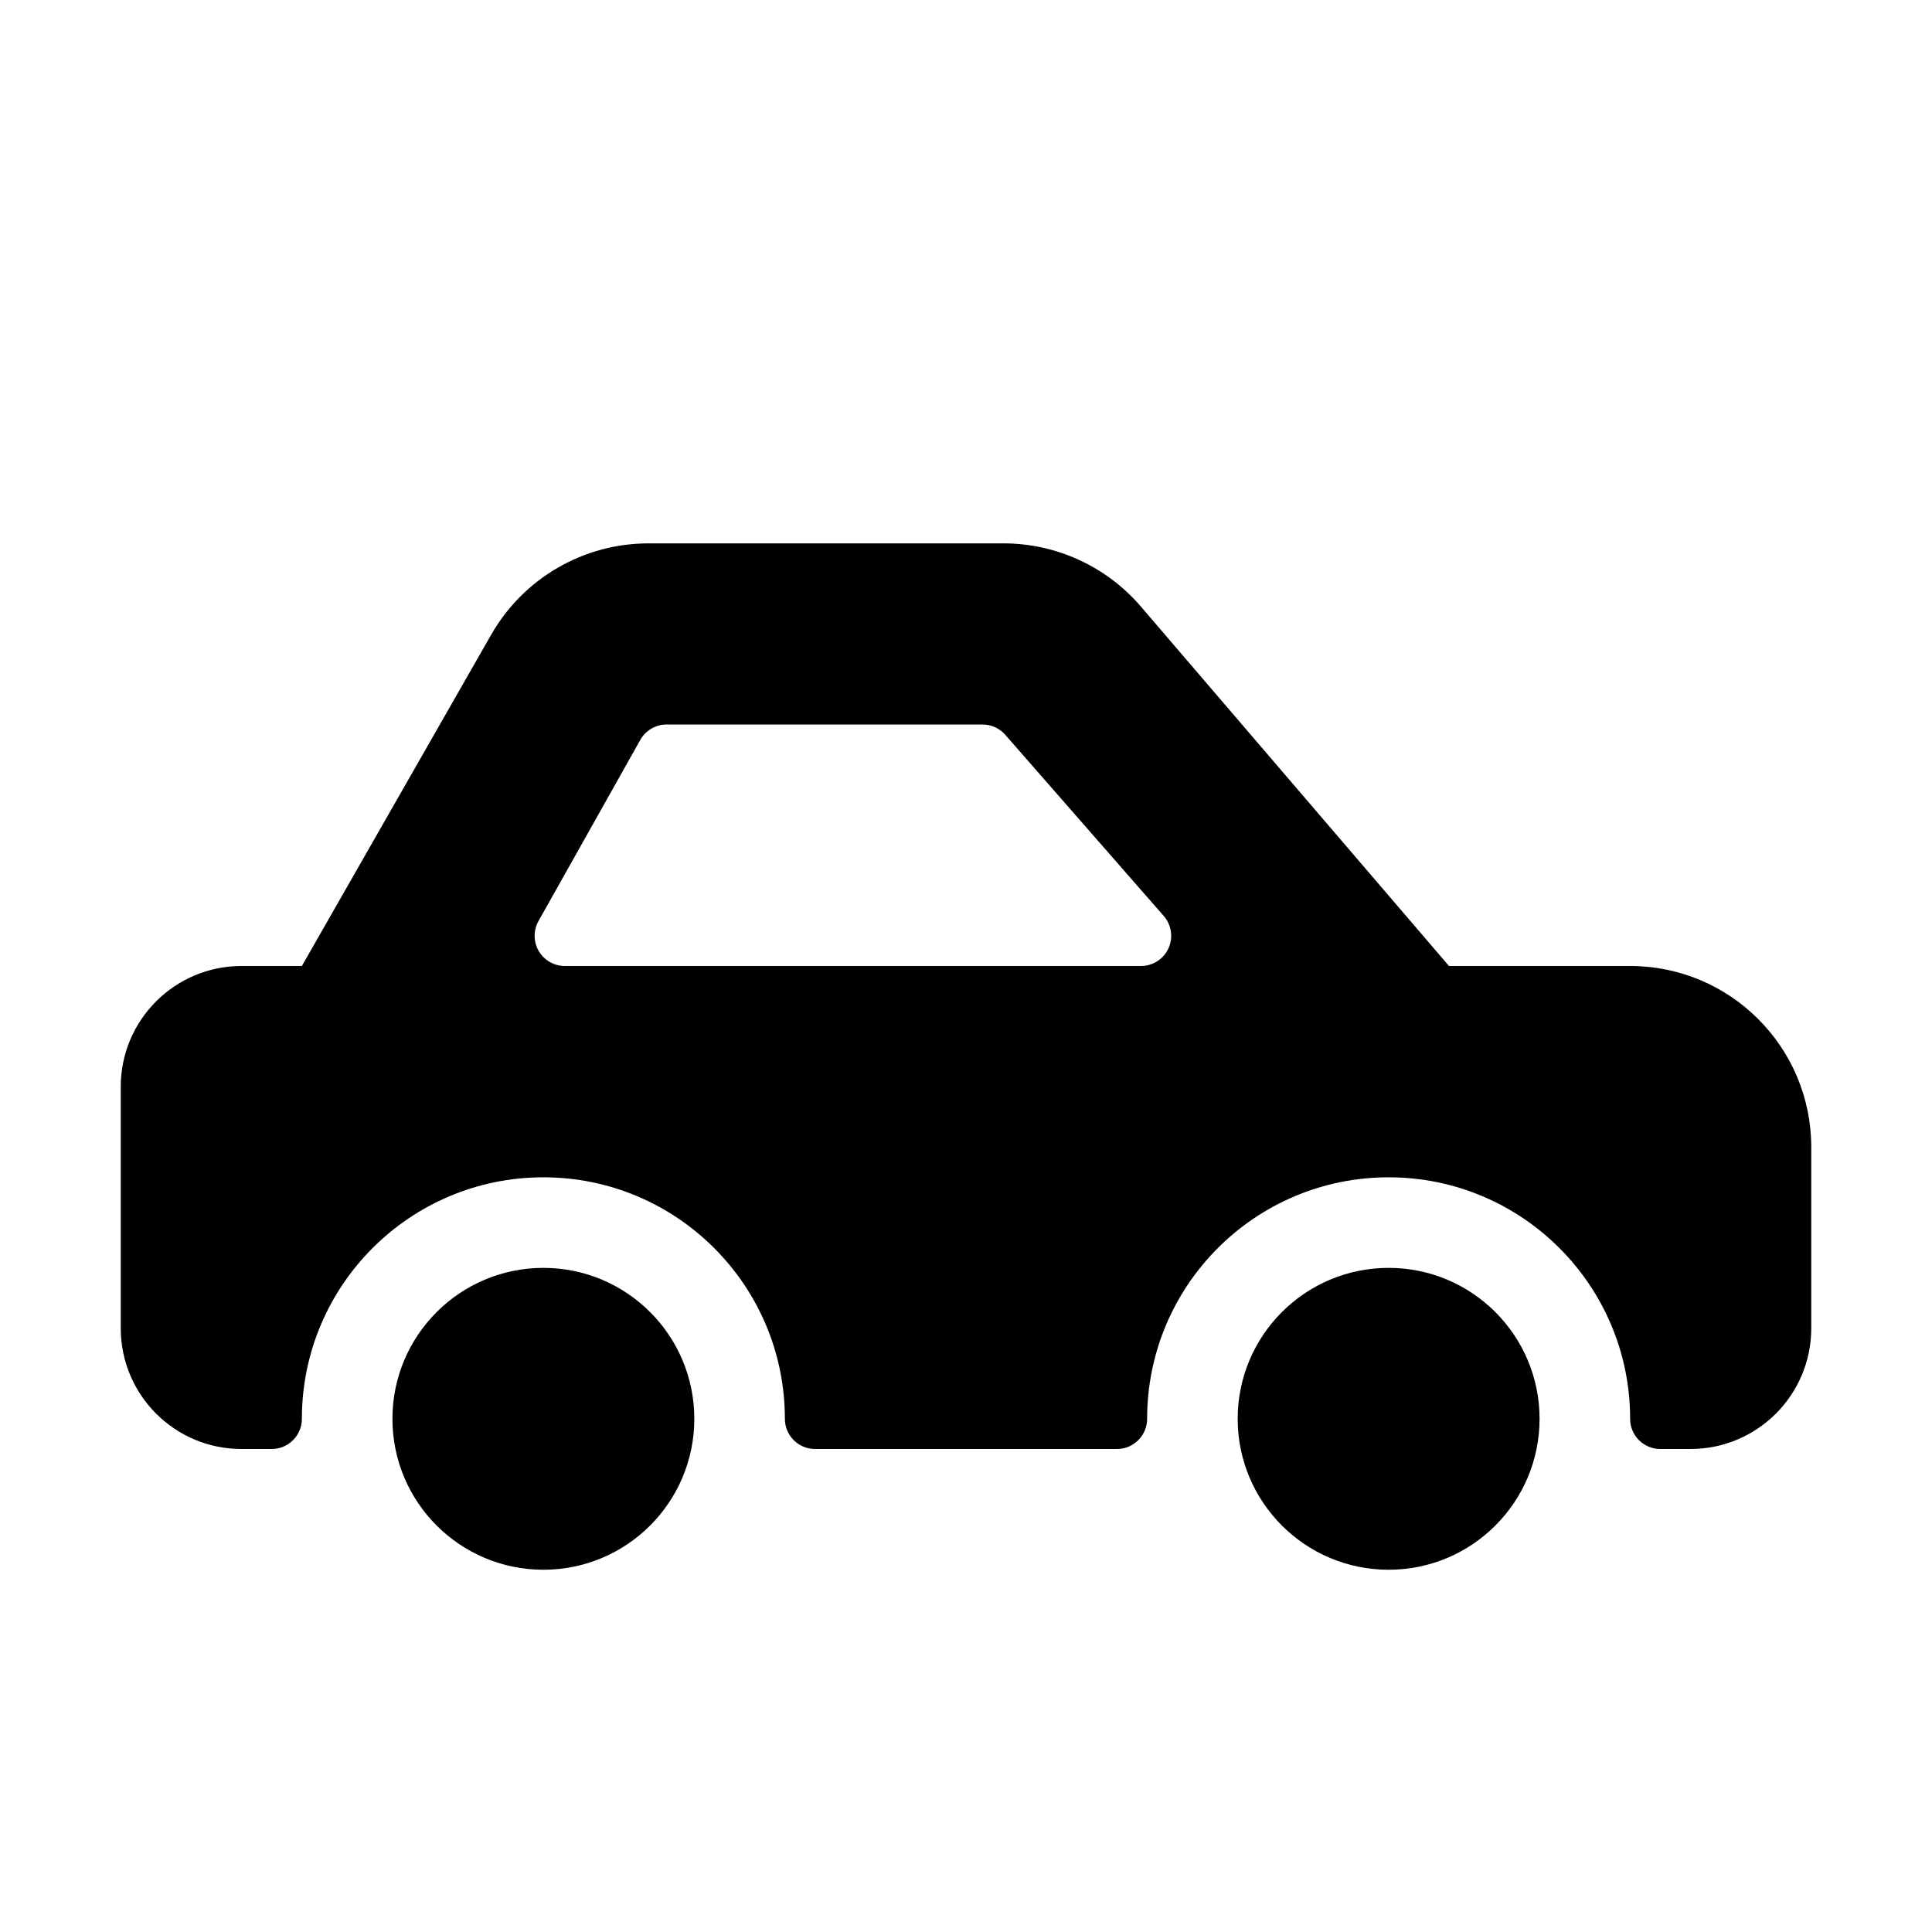
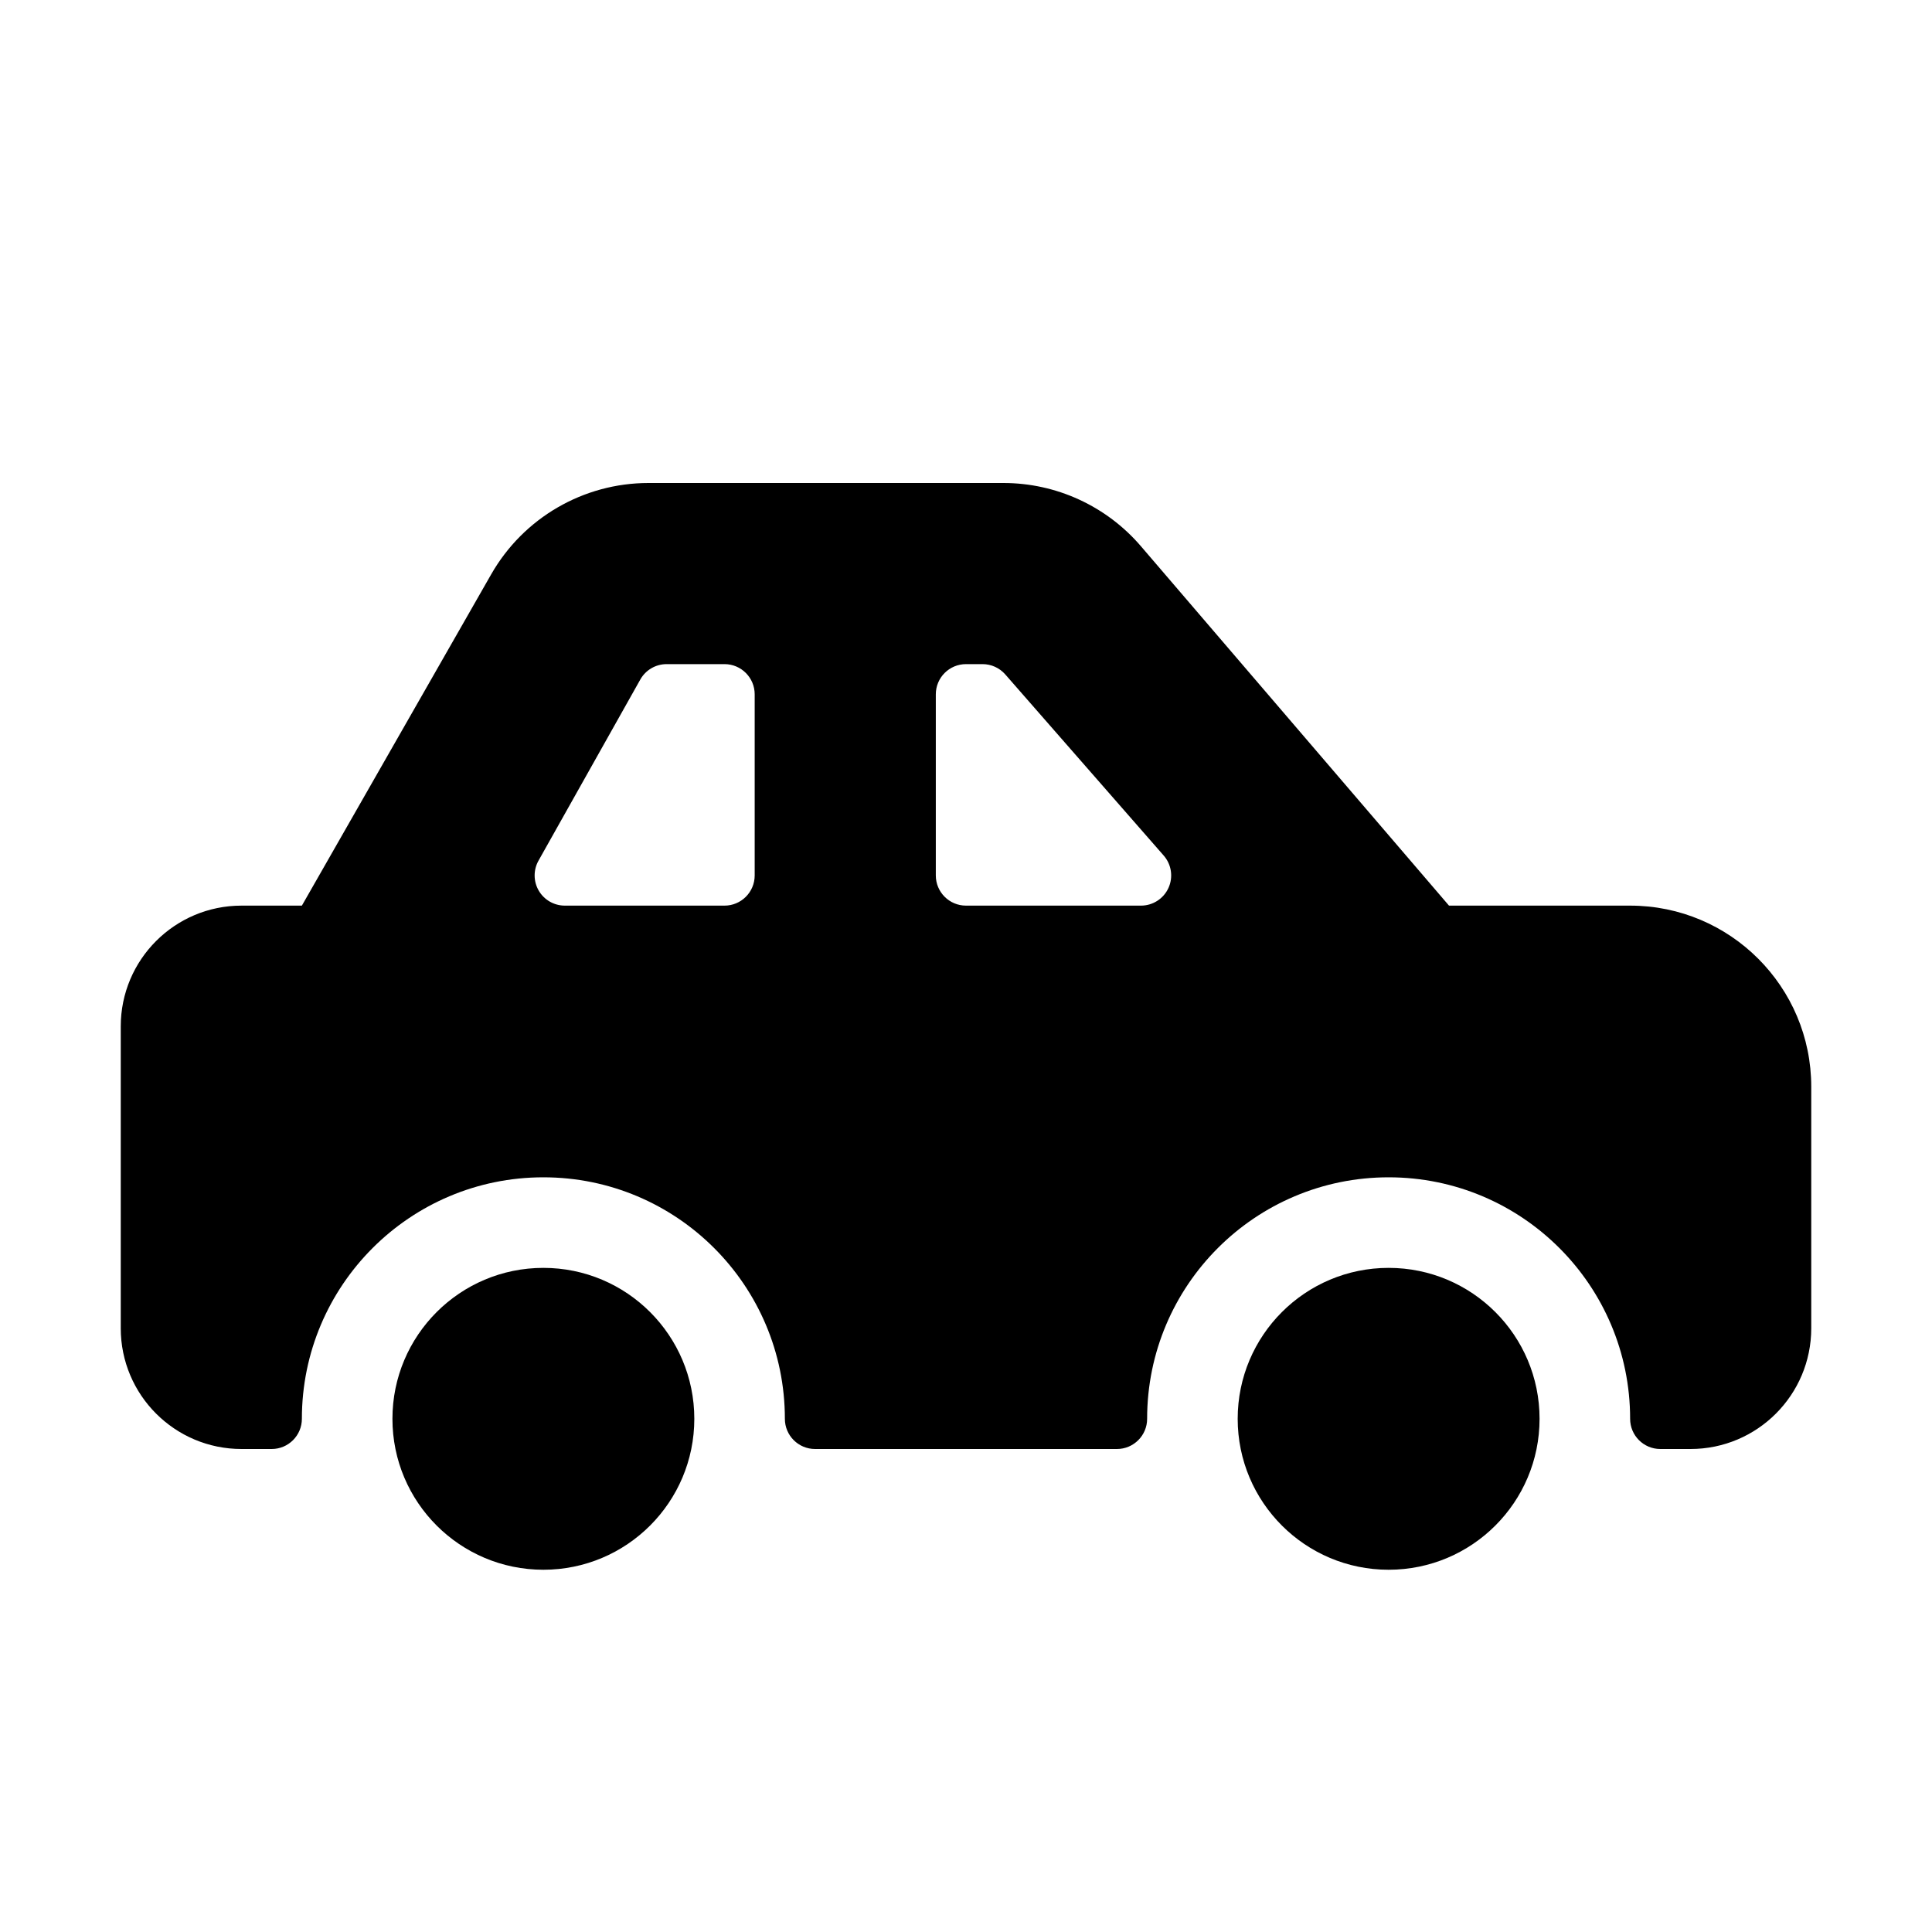
<svg xmlns="http://www.w3.org/2000/svg" width="16" height="16" viewBox="0 0 16 16" fill="none">
  <g fill="currentColor" fill-rule="evenodd">
-     <path d="M1 11V9a1 1 0 0 1 1-1h.5l1.568-2.744A1.5 1.5 0 0 1 5.37 4.5h2.94a1.5 1.5 0 0 1 1.139.524L12 8h1.5A1.5 1.5 0 0 1 15 9.5V11a1 1 0 0 1-1 1h-.25a.25.25 0 0 1-.25-.25 2 2 0 1 0-4 0 .25.25 0 0 1-.25.25h-2.5a.25.25 0 0 1-.25-.25 2 2 0 1 0-4 0 .25.25 0 0 1-.25.25H2a1 1 0 0 1-1-1m3.46-3.373.843-1.5A.25.25 0 0 1 5.521 6h2.616a.25.25 0 0 1 .188.085l1.312 1.5A.25.25 0 0 1 9.45 8H4.677a.25.25 0 0 1-.217-.373" data-part="body" />
+     <path d="M1 11V8.5a1 1 0 0 1 1-1h.5l1.568-2.744A1.5 1.5 0 0 1 5.37 4h2.94a1.5 1.5 0 0 1 1.139.524L12 7.5h1.5A1.5 1.5 0 0 1 15 9v2a1 1 0 0 1-1 1h-.25a.25.25 0 0 1-.25-.25 2 2 0 1 0-4 0 .25.25 0 0 1-.25.25h-2.5a.25.25 0 0 1-.25-.25 2 2 0 1 0-4 0 .25.25 0 0 1-.25.25H2a1 1 0 0 1-1-1m3.46-3.873.843-1.5a.25.25 0 0 1 .218-.127H6a.25.25 0 0 1 .25.25v1.5A.25.25 0 0 1 6 7.5H4.677a.25.25 0 0 1-.217-.373m3.29.123v-1.5A.25.25 0 0 1 8 5.5h.137a.25.25 0 0 1 .188.085l1.312 1.5a.25.25 0 0 1-.188.415H8a.25.25 0 0 1-.25-.25" data-part="body" />
    <g data-part="wheel">
      <circle cx="4.5" cy="11.75" r="1.25" />
      <circle cx="11.5" cy="11.75" r="1.25" />
    </g>
  </g>
</svg>
